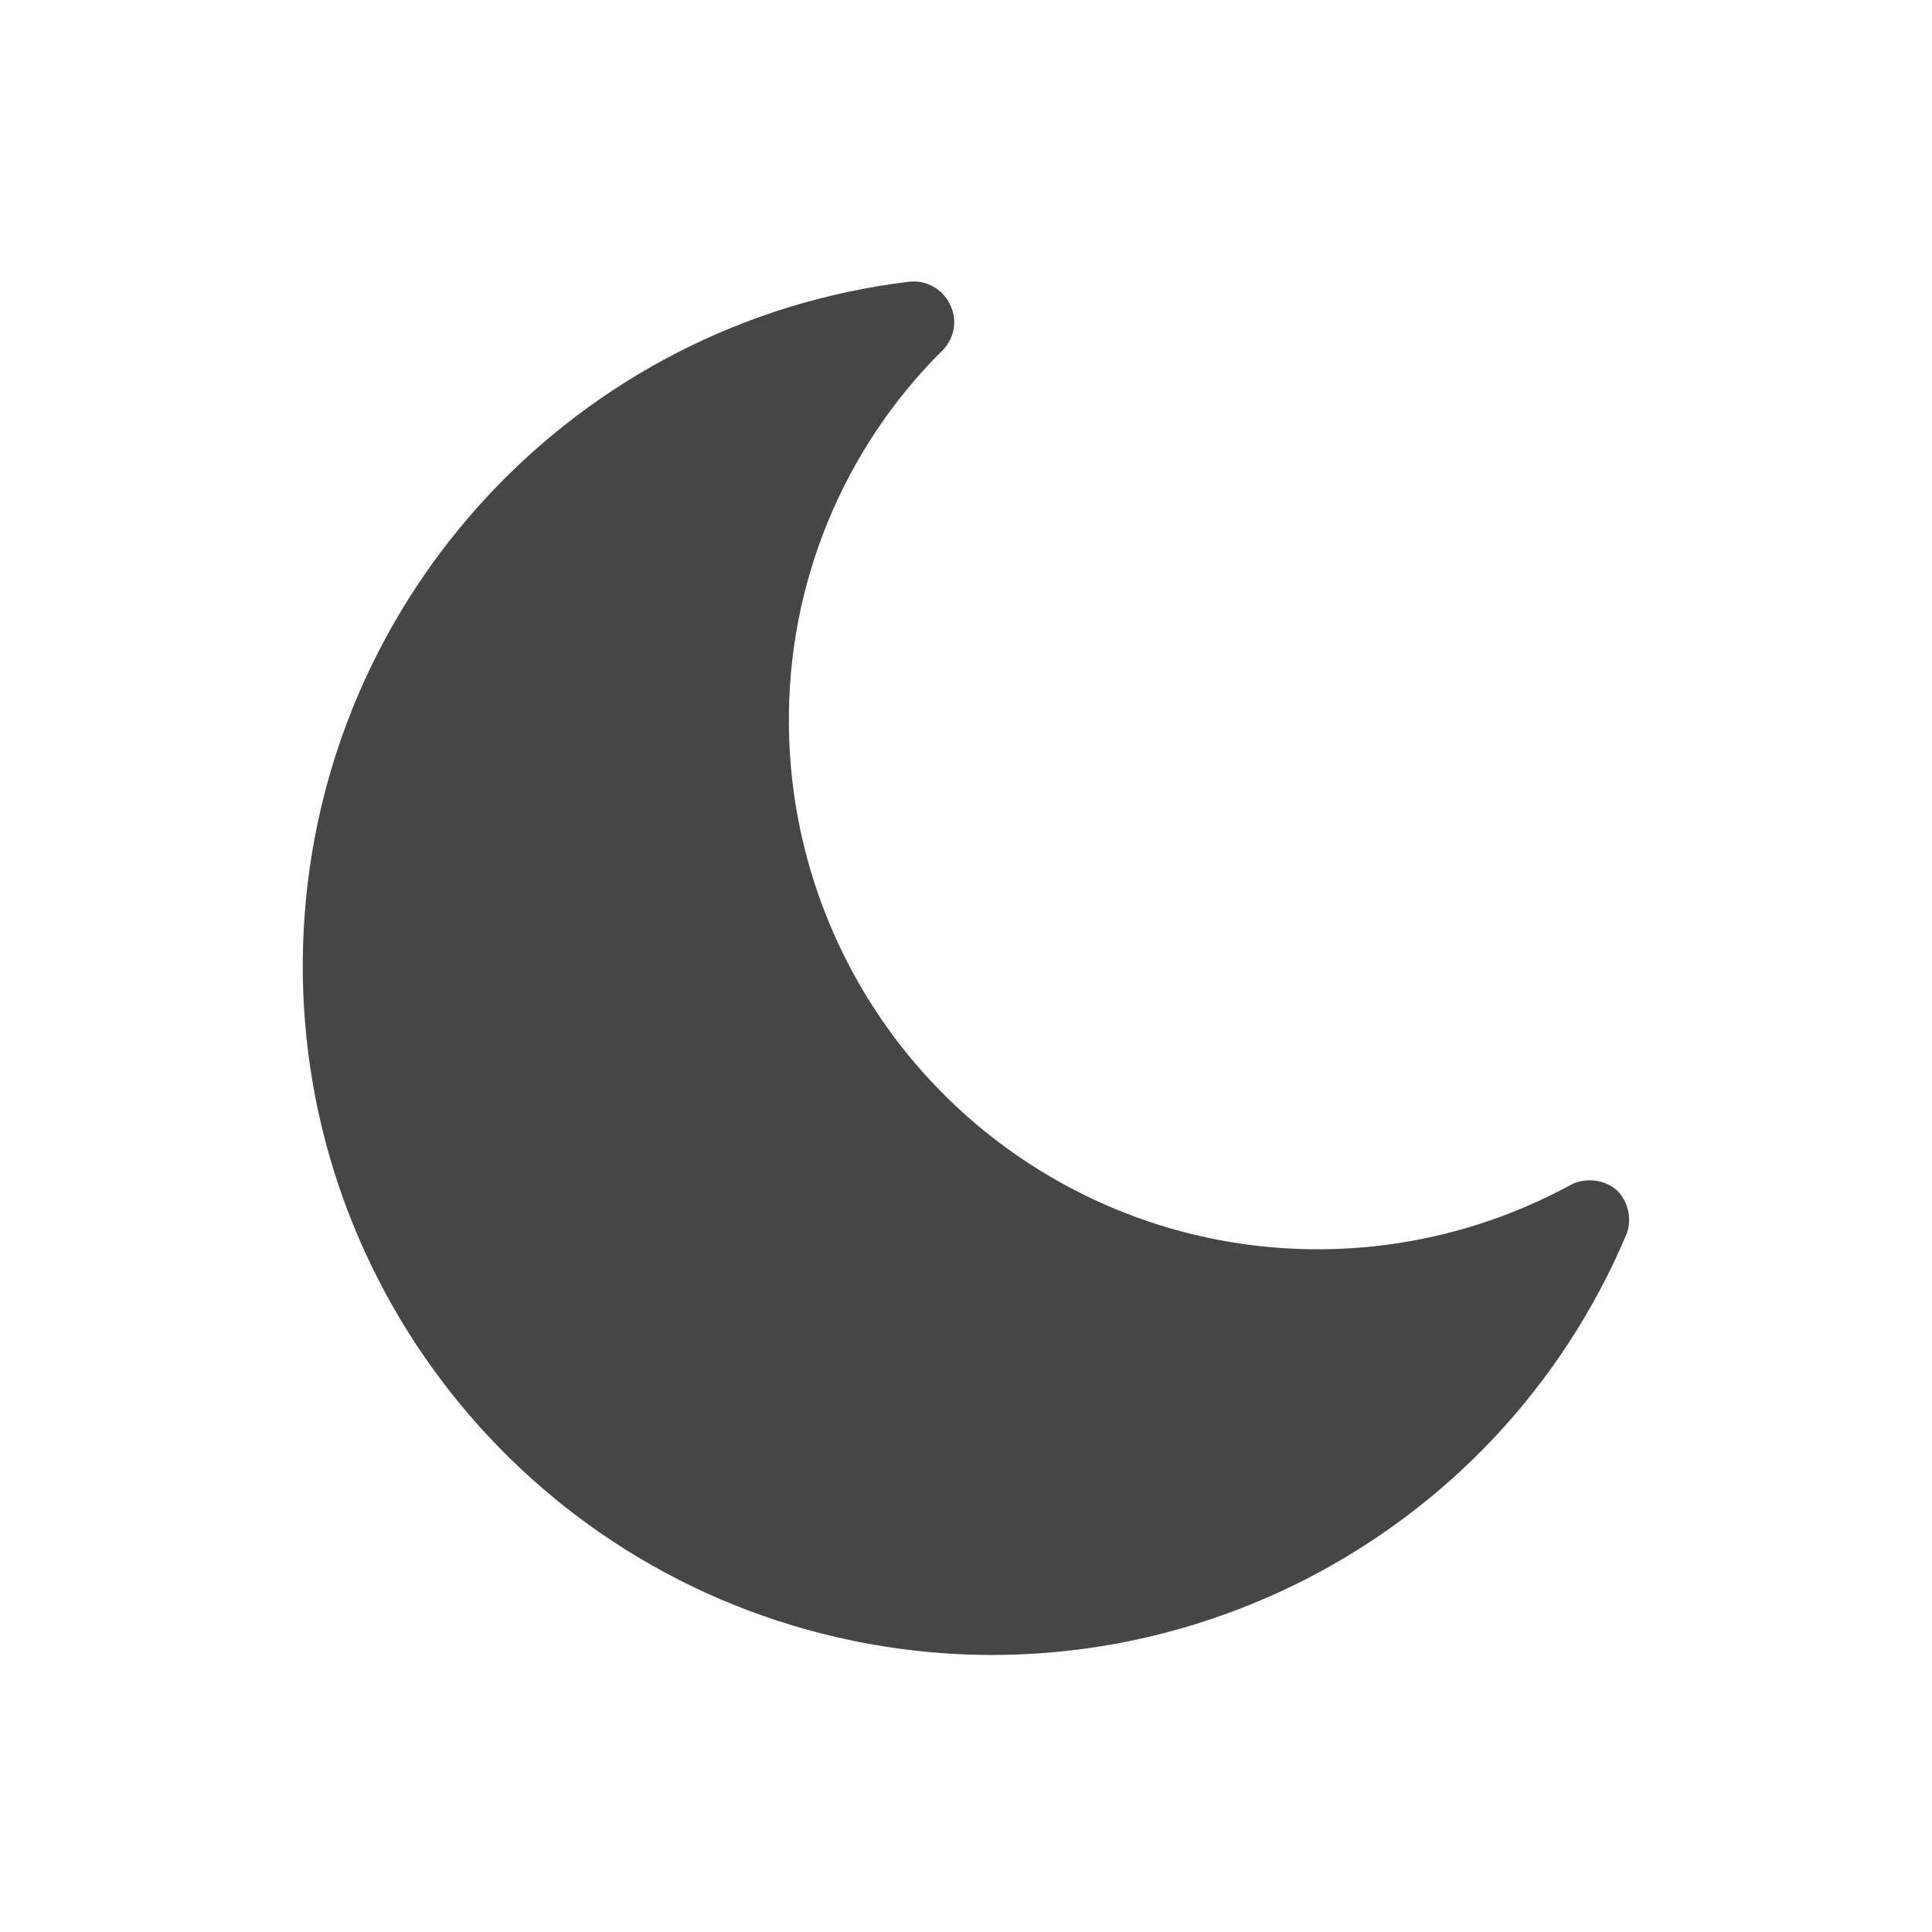
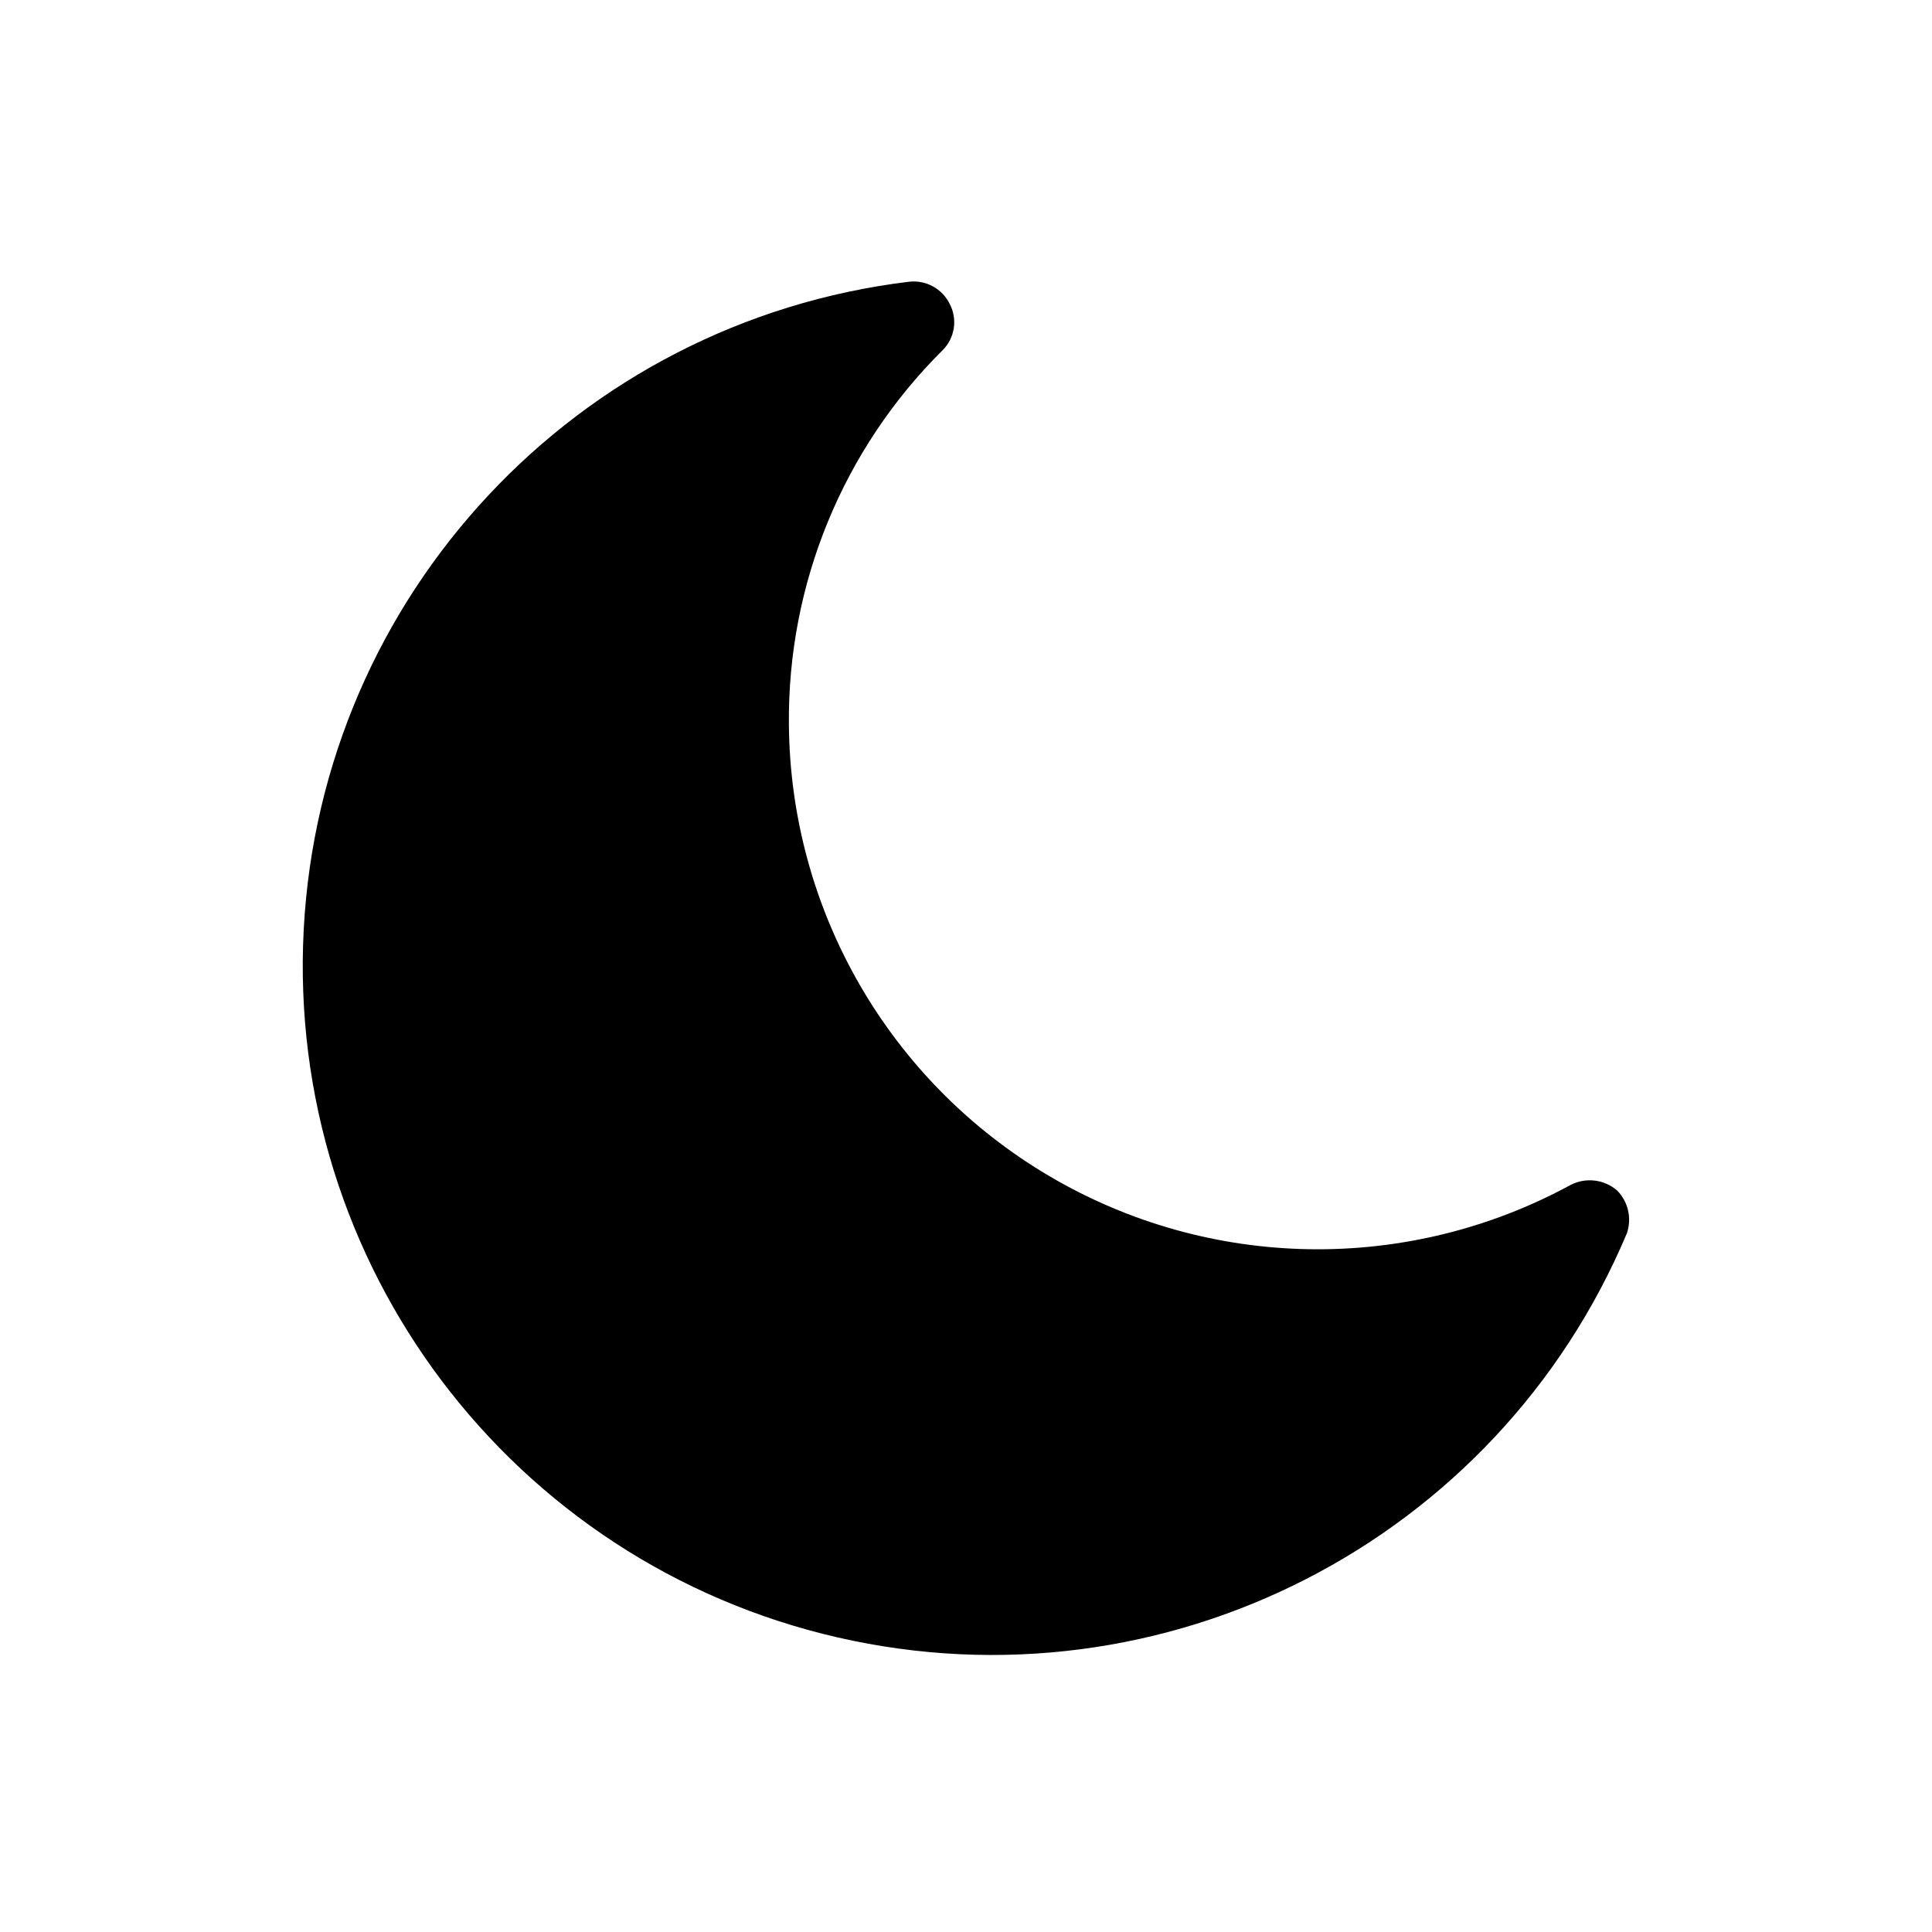
<svg xmlns="http://www.w3.org/2000/svg" viewBox="0 0 24 24">
-   <path d="M20.21,15.32A8.56,8.56,0,1,1,11.29,3.5a.5.5,0,0,1,.51.28.49.49,0,0,1-.09.57A6.46,6.46,0,0,0,9.8,9a6.57,6.57,0,0,0,9.71,5.72.52.52,0,0,1,.58.07A.52.52,0,0,1,20.21,15.32Z" fill="#464646" />
+   <path d="M20.21,15.32A8.56,8.56,0,1,1,11.29,3.5a.5.5,0,0,1,.51.28.49.49,0,0,1-.09.57A6.46,6.46,0,0,0,9.8,9a6.57,6.57,0,0,0,9.71,5.72.52.52,0,0,1,.58.07A.52.52,0,0,1,20.21,15.32Z" />
</svg>
